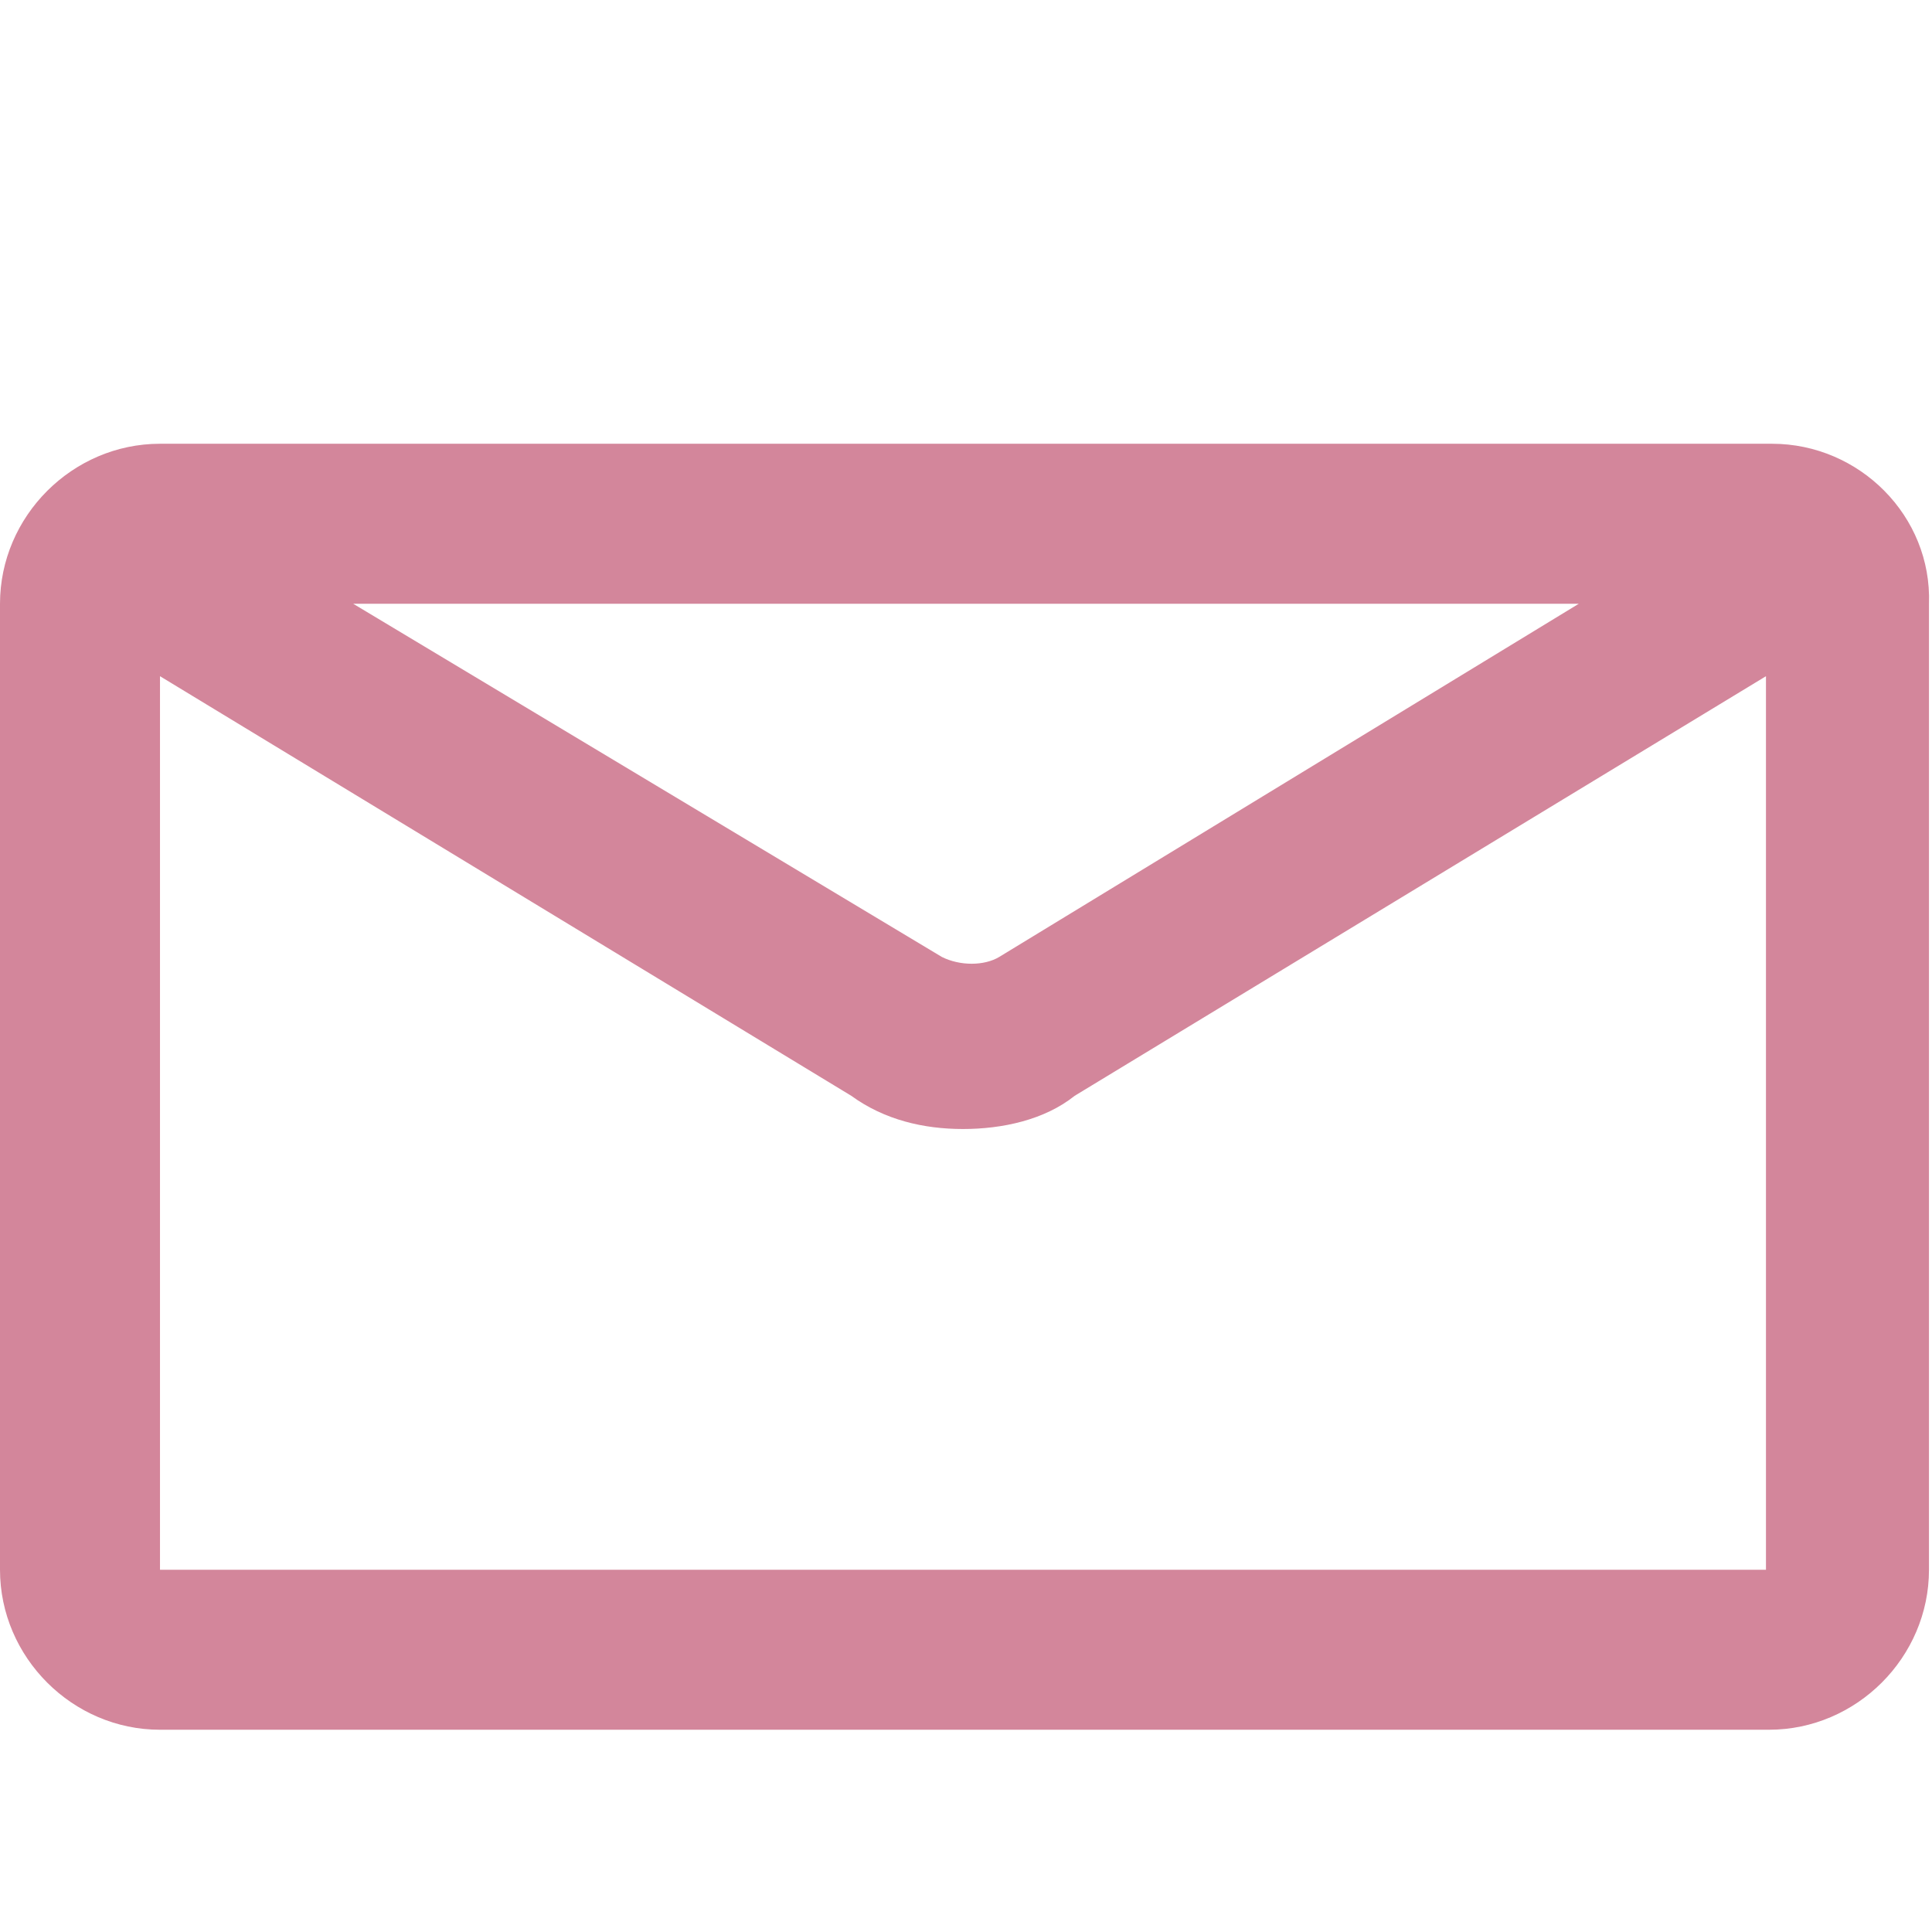
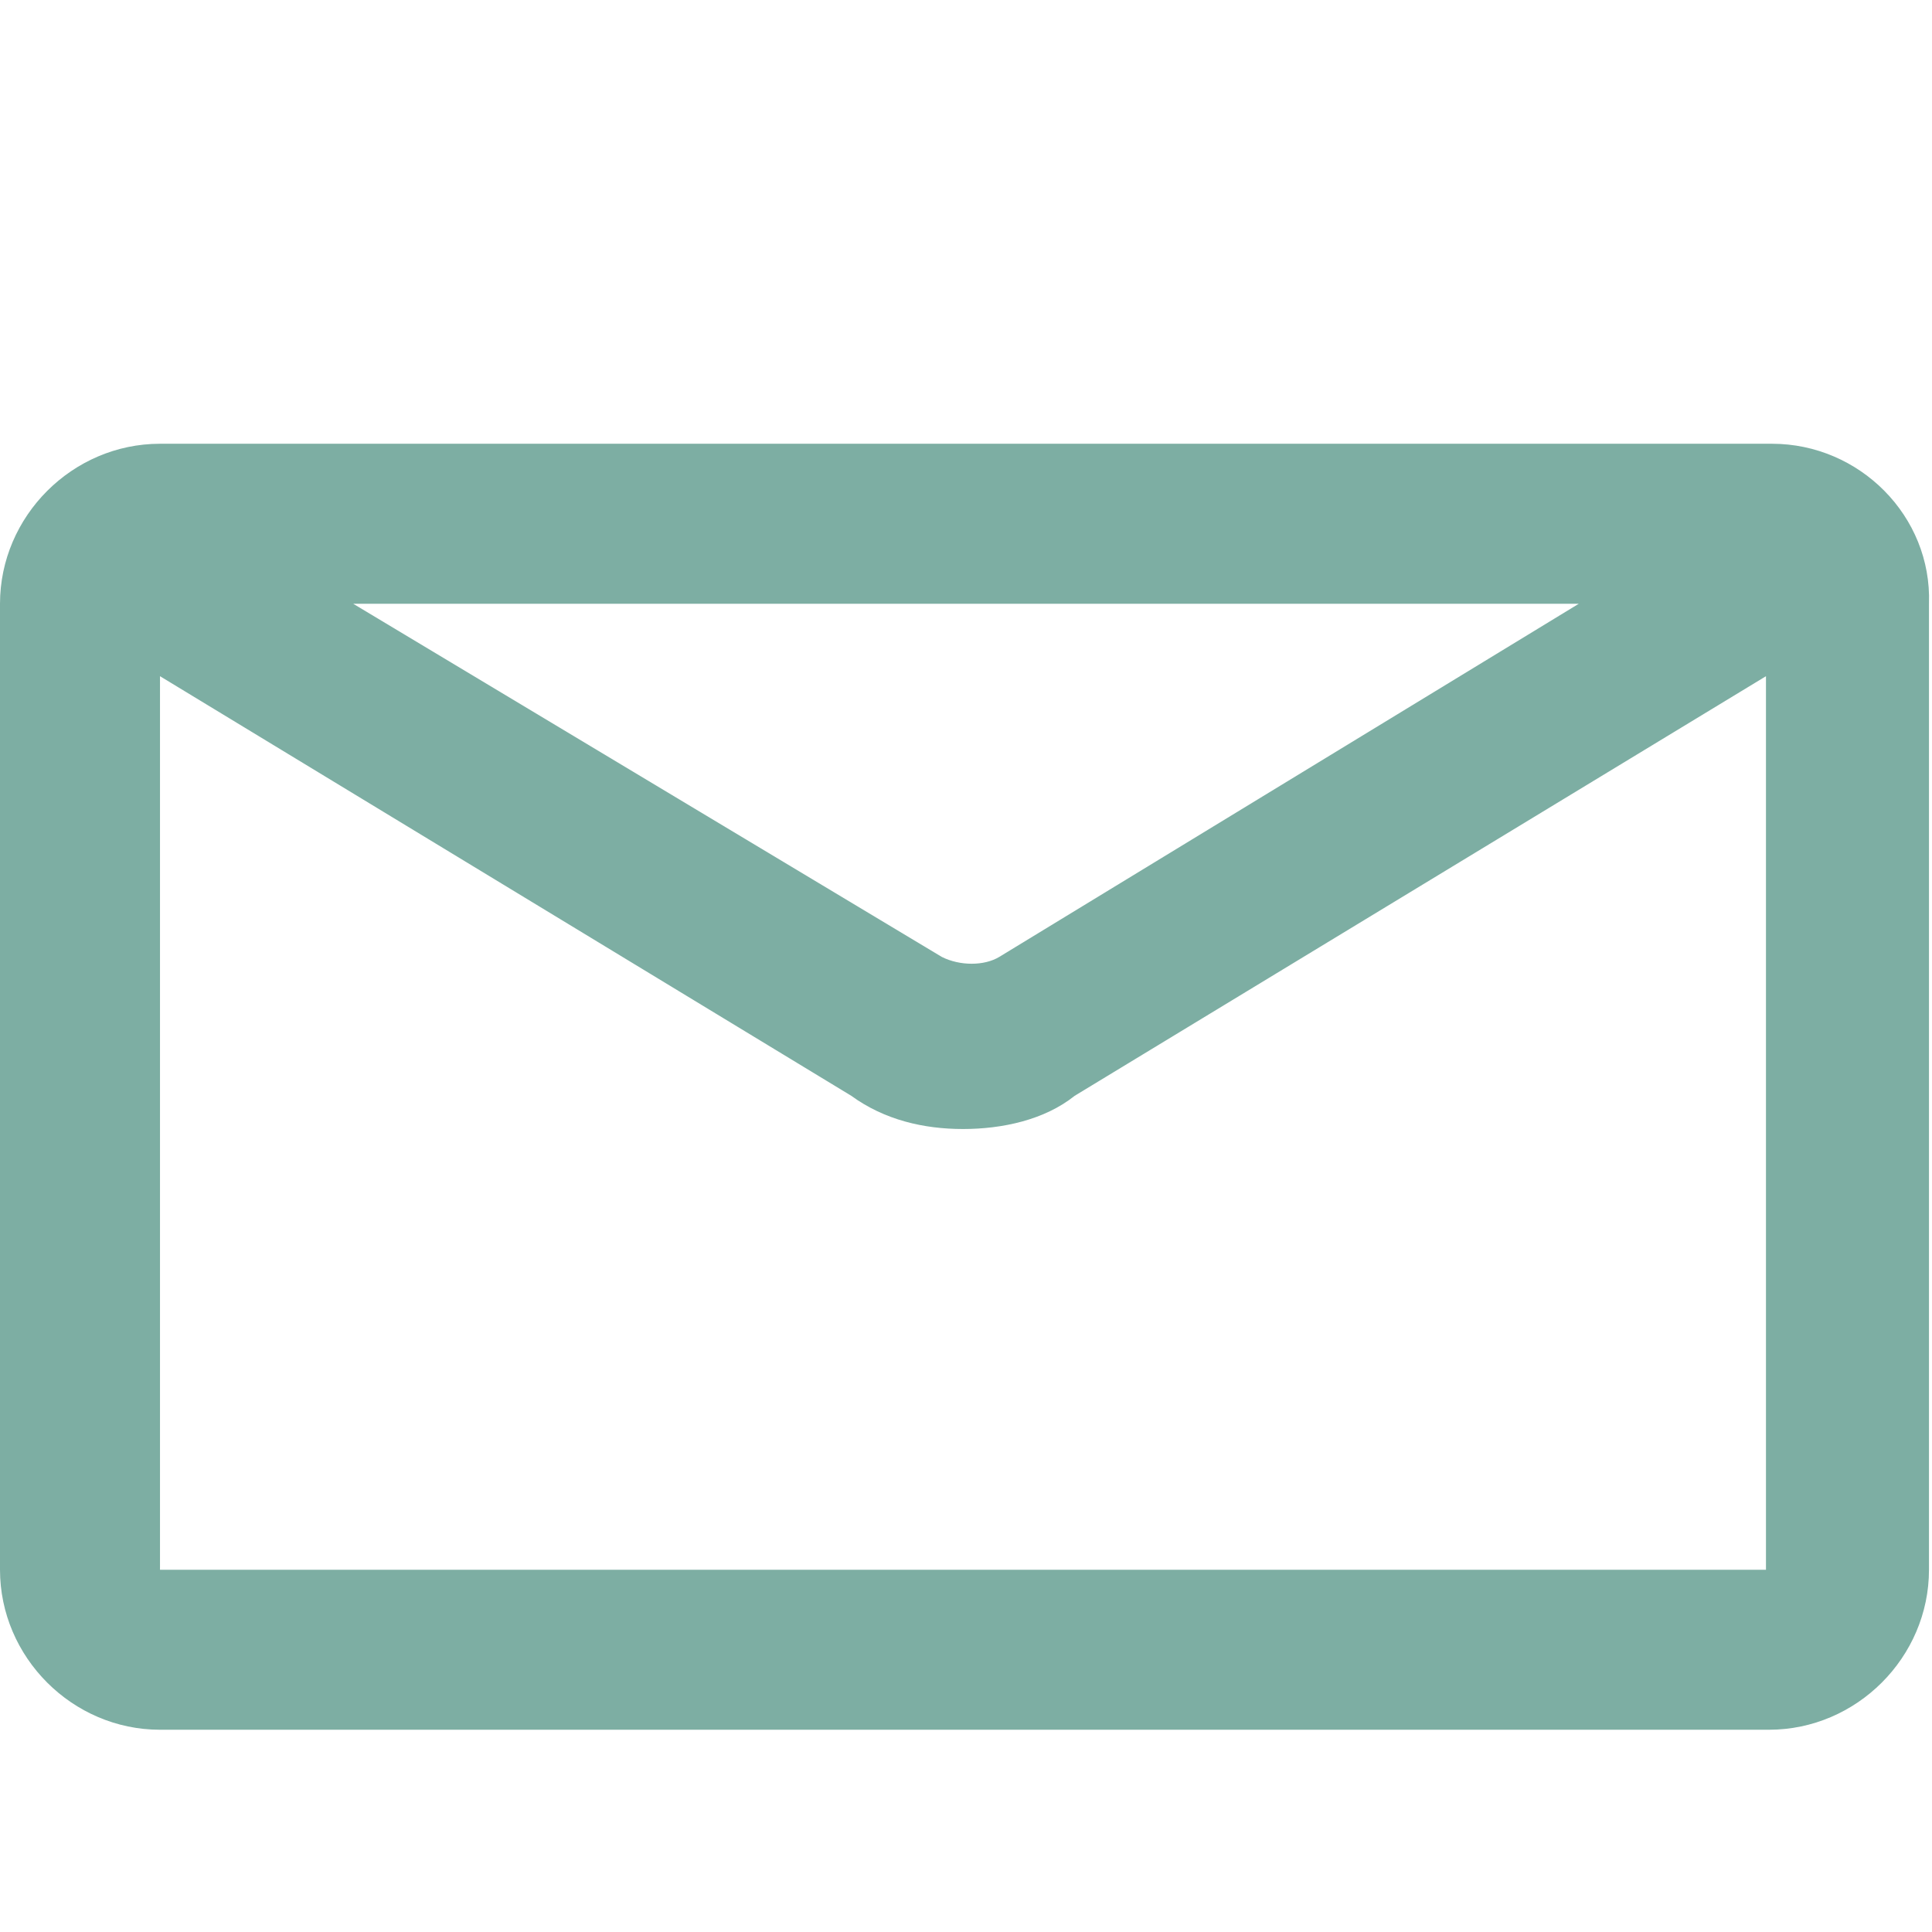
- <svg xmlns="http://www.w3.org/2000/svg" fill="#d3869b" version="1.1" id="Layer_1" x="0px" y="0px" viewBox="0 -4 64 64" style="enable-background:new 0 0 64 64;" xml:space="preserve">
+ <svg xmlns="http://www.w3.org/2000/svg" fill="#7daea3" version="1.1" id="Layer_1" x="0px" y="0px" viewBox="0 -4 64 64" style="enable-background:new 0 0 64 64;" xml:space="preserve">
  <path d="M58.7,10.7H5.3C2.4,10.7,0,13.1,0,16v32c0,2.9,2.4,5.3,5.3,5.3h53.3c2.9,0,5.3-2.4,5.3-5.3V16C64,13.1,61.6,10.7,58.7,10.7z   M52.3,16L33.1,27.7c-0.5,0.3-1.3,0.3-1.9,0L11.7,16H52.3z M5.3,48V18.4l22.9,13.9c1.1,0.8,2.4,1.1,3.7,1.1c1.3,0,2.7-0.3,3.7-1.1  l22.9-13.9V48H5.3z" />
</svg>
